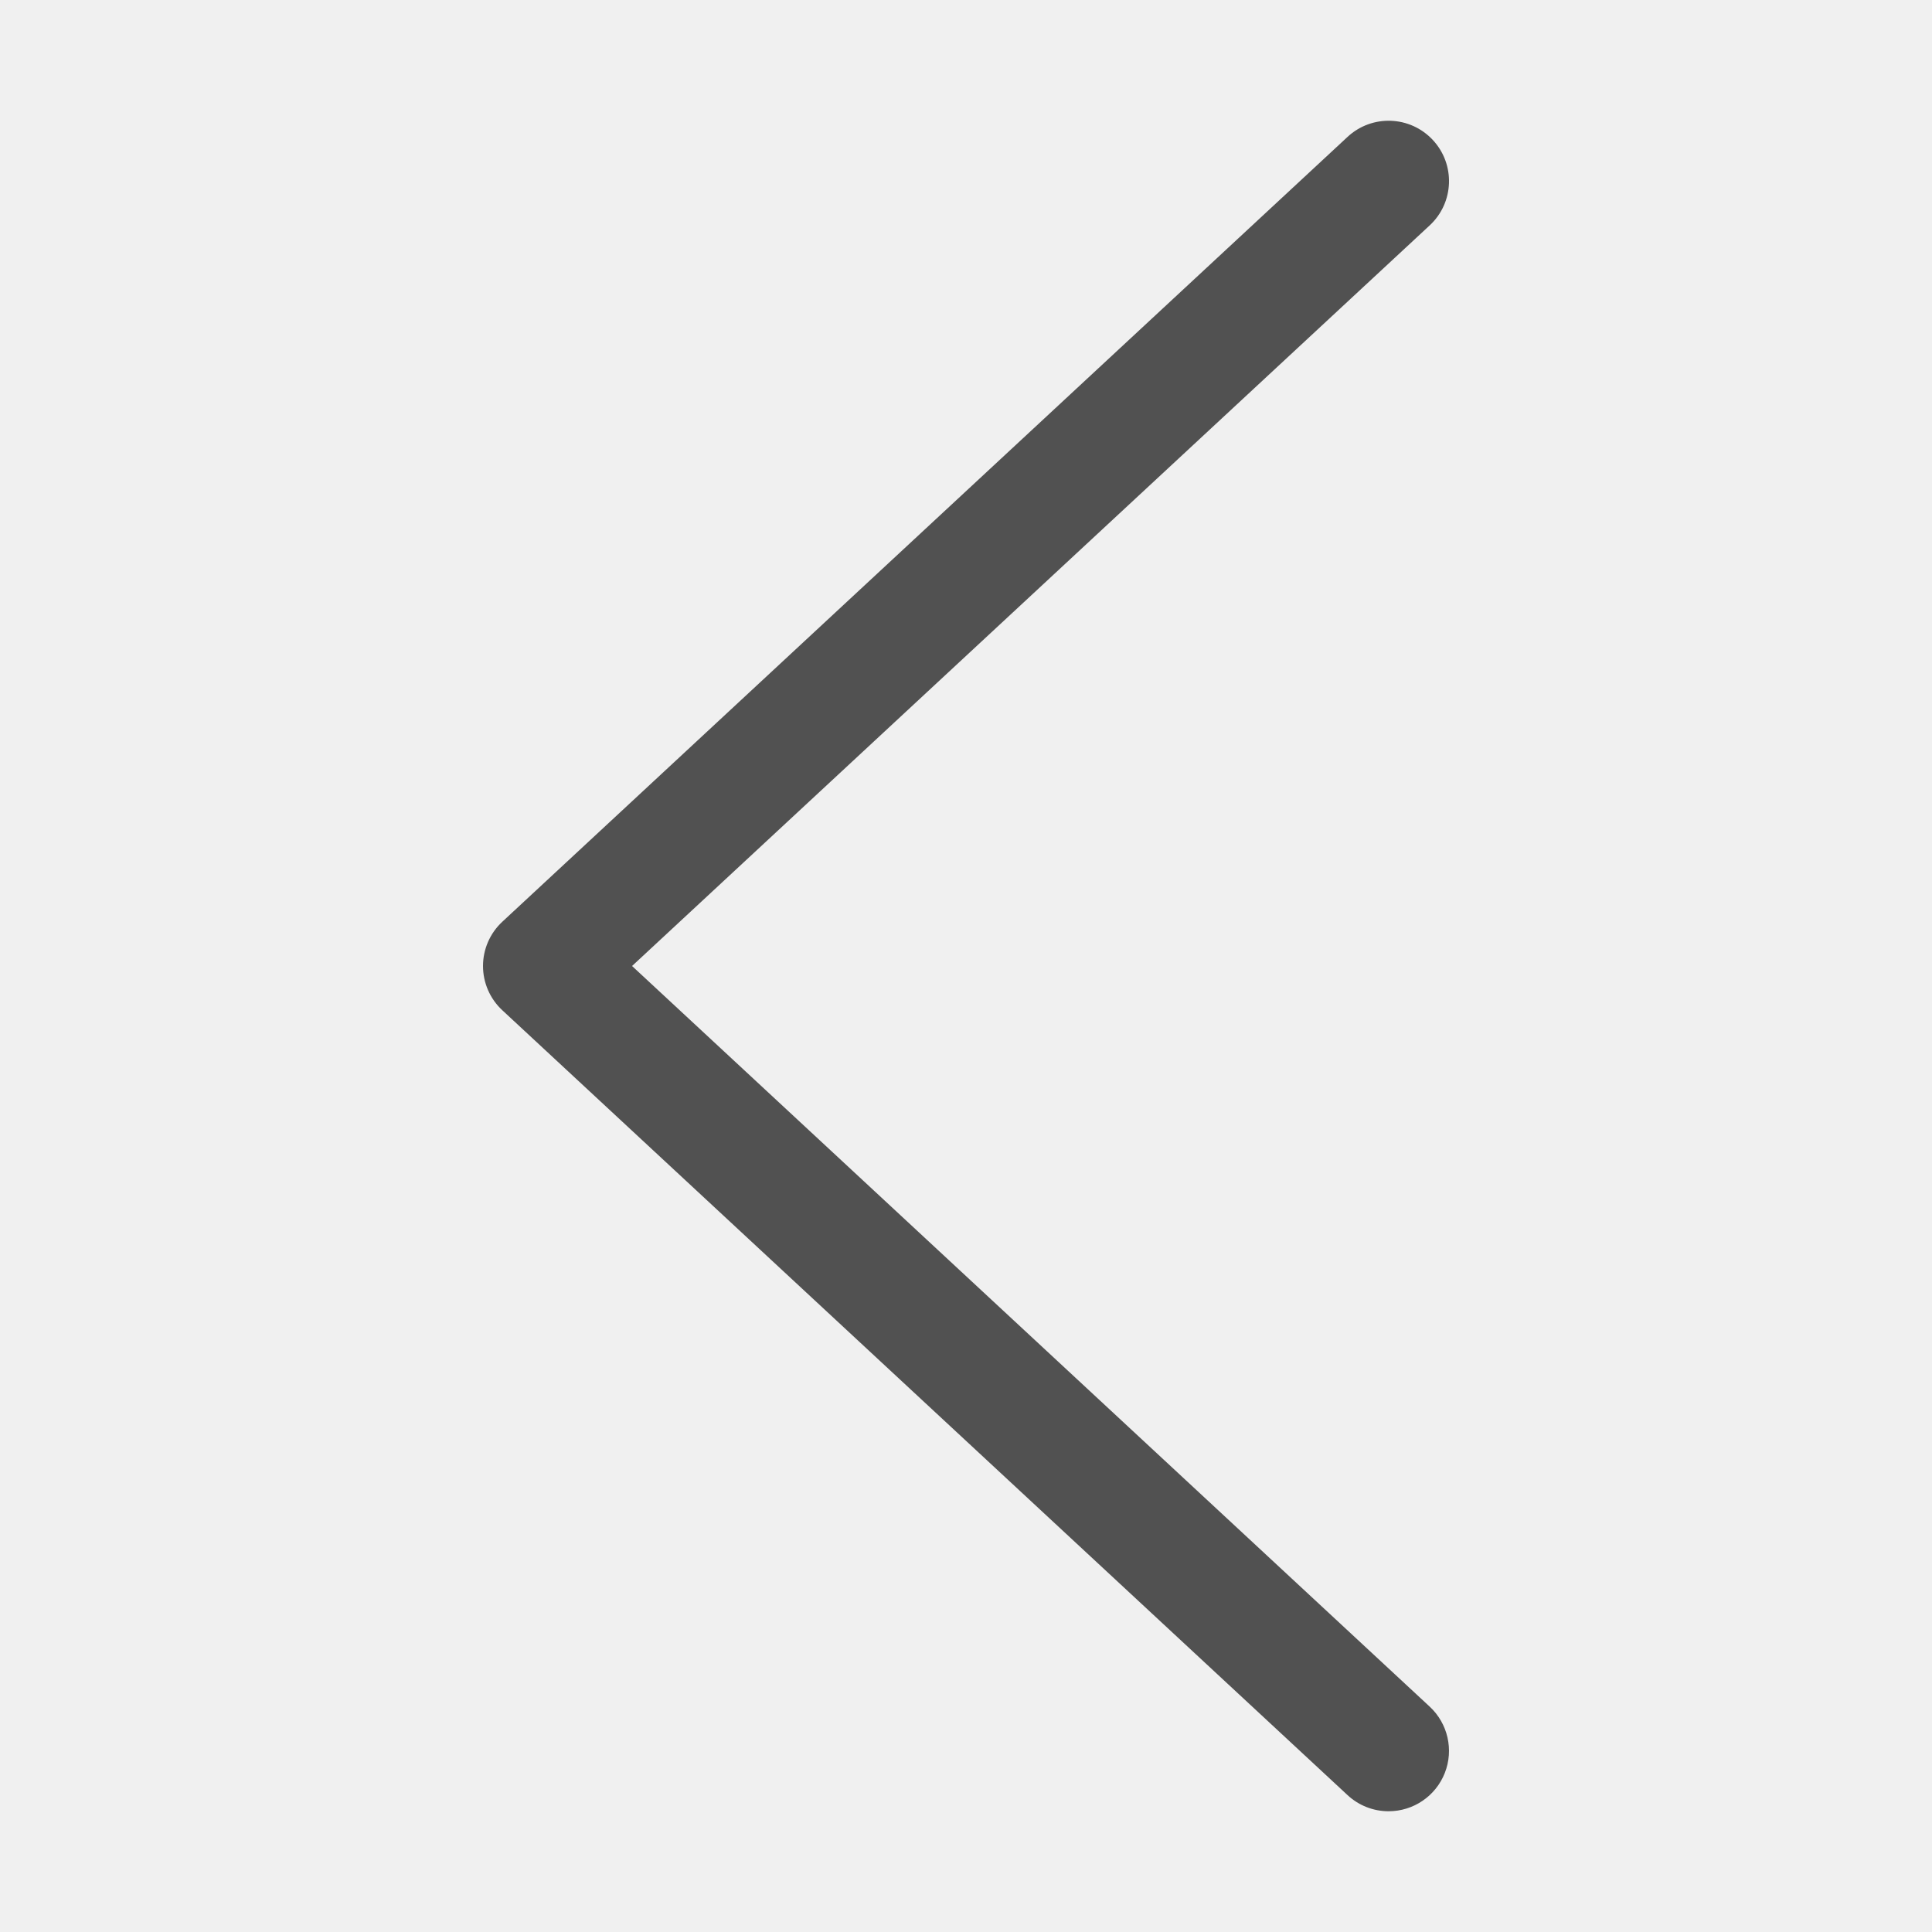
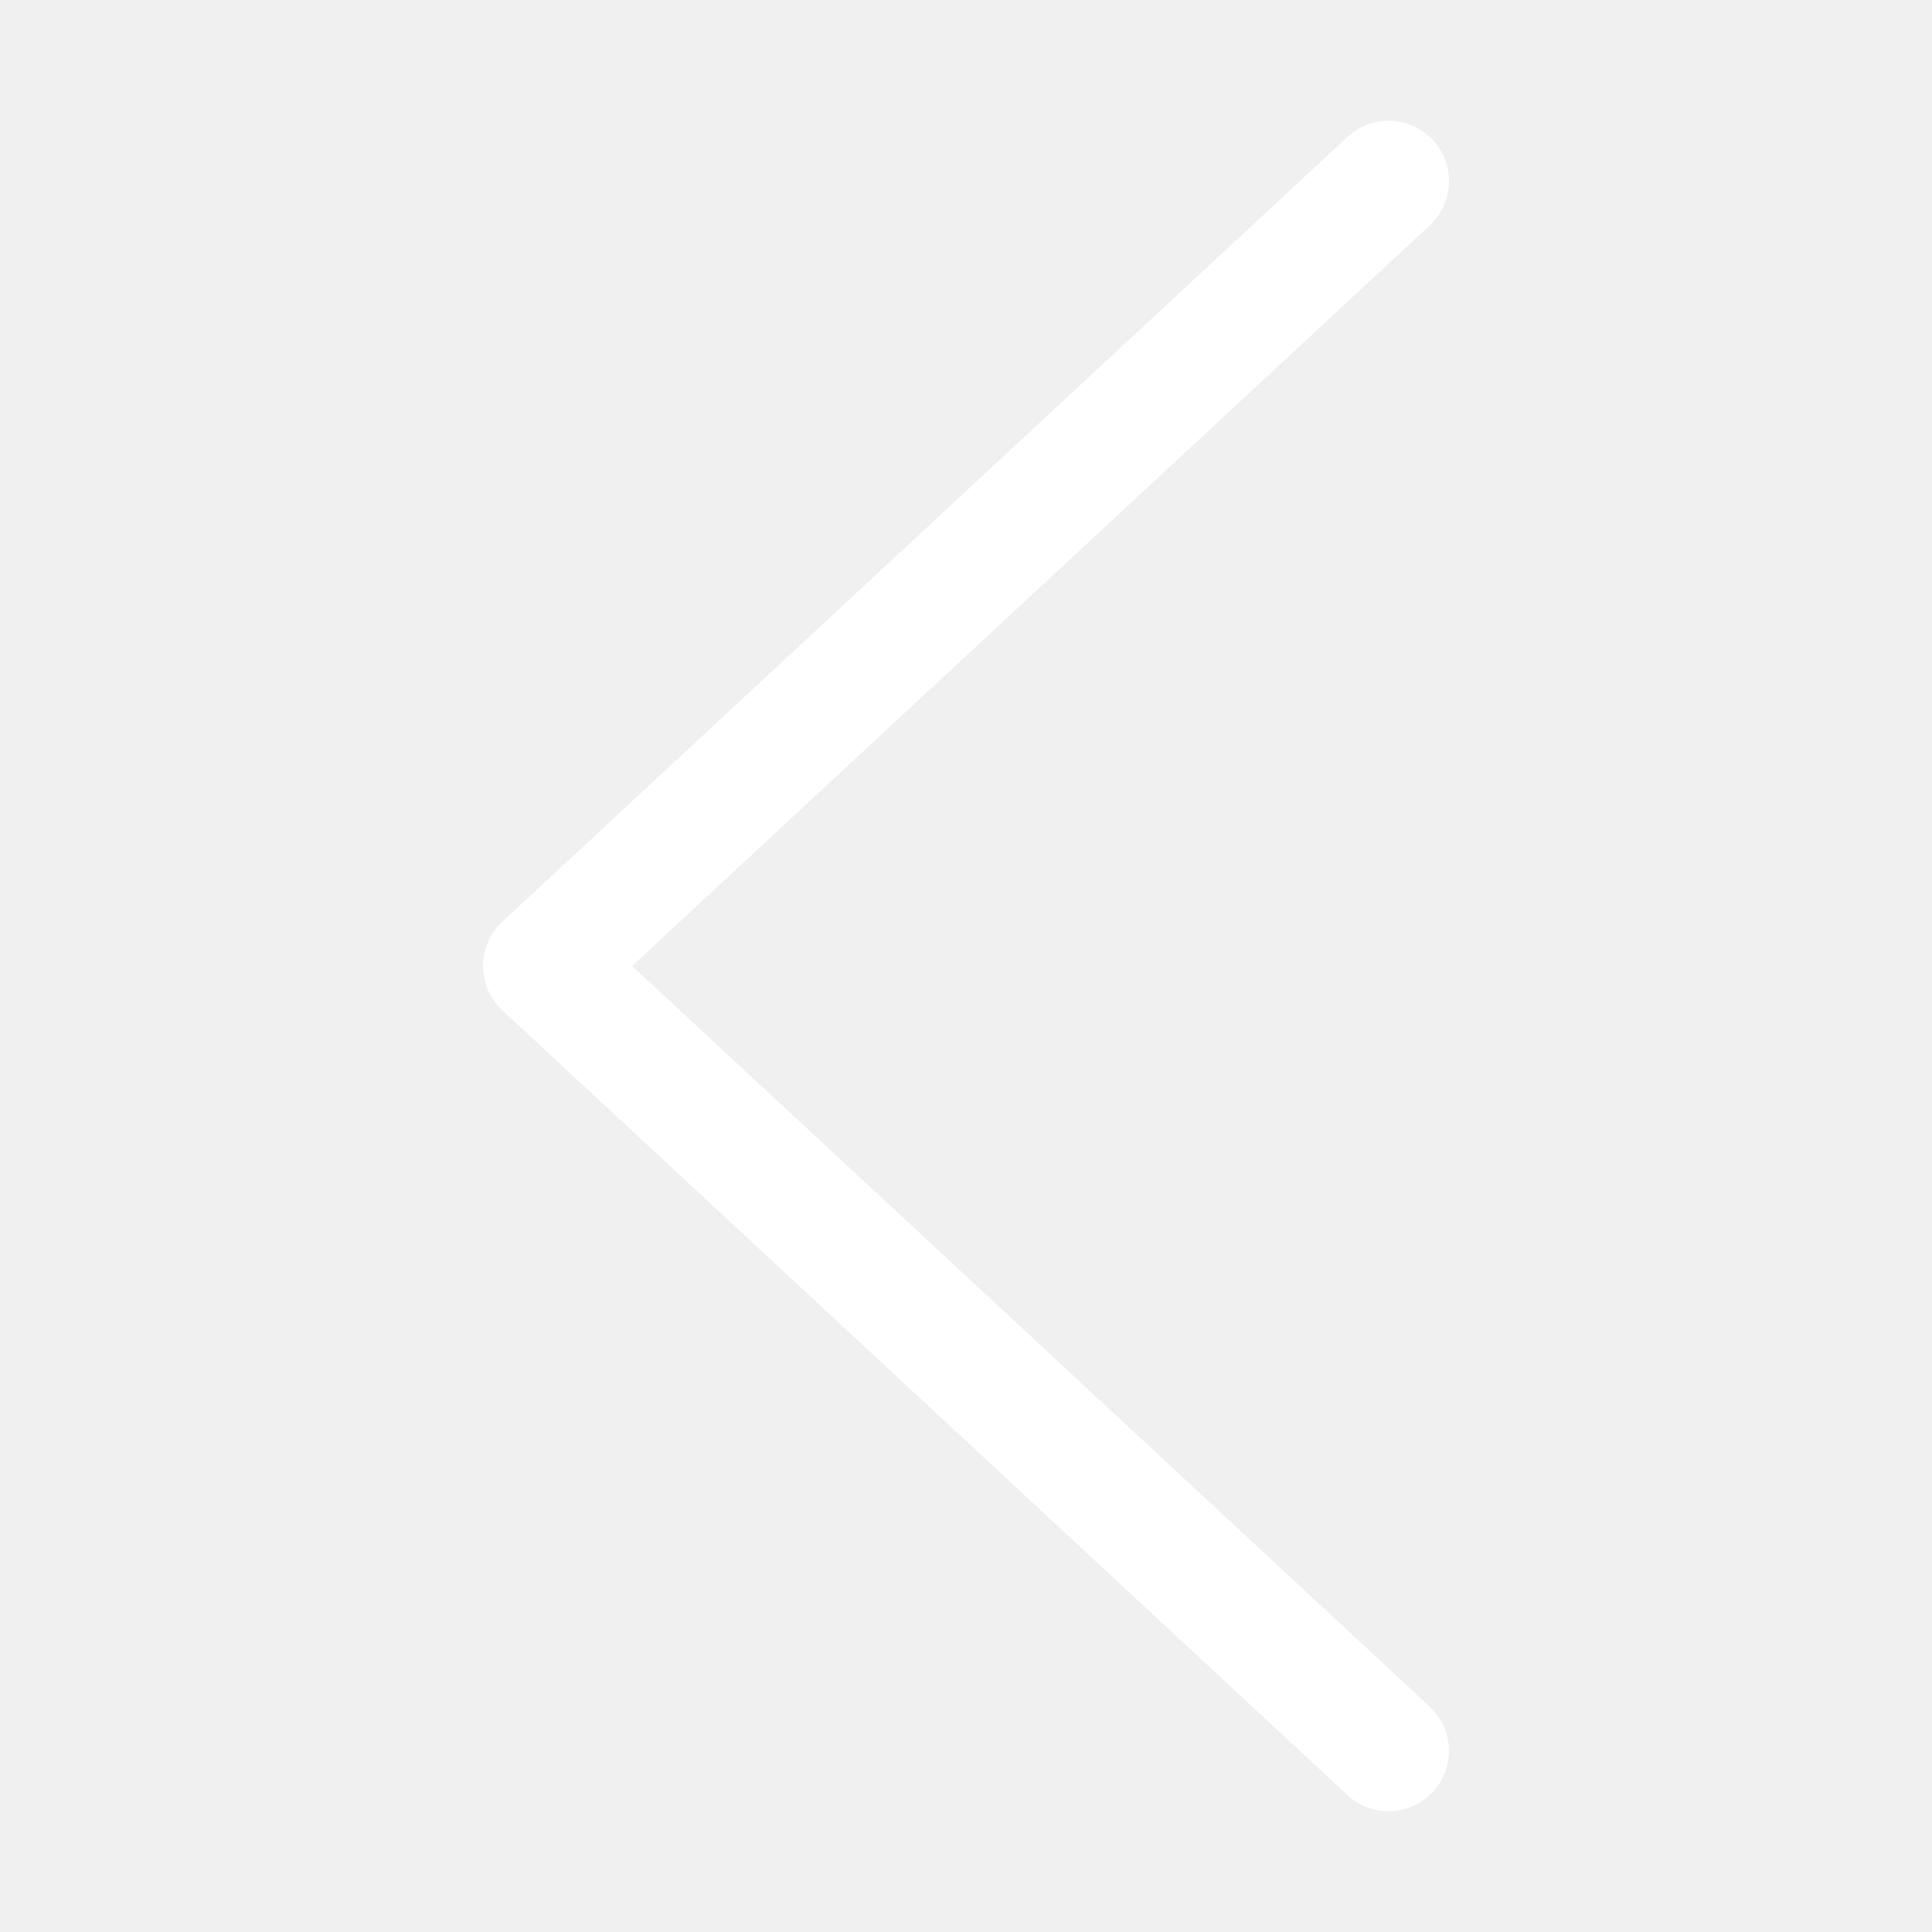
<svg xmlns="http://www.w3.org/2000/svg" t="1540006086139" class="icon" style="" viewBox="0 0 1024 1024" version="1.1" p-id="1898" width="22" height="22">
  <defs>
    <style type="text/css" />
  </defs>
-   <path d="M736 960a31.88 31.88 0 0 1-21.77-8.55l-448-416a32 32 0 0 1 0-46.9l448-416a32 32 0 1 1 43.55 46.9L335 512l422.77 392.55A32 32 0 0 1 736 960z" p-id="1899" fill="#515151" />
+   <path d="M736 960a31.88 31.88 0 0 1-21.77-8.55l-448-416a32 32 0 0 1 0-46.9l448-416a32 32 0 1 1 43.55 46.9L335 512l422.77 392.55A32 32 0 0 1 736 960z" p-id="1899" fill="#fff" />
</svg>
